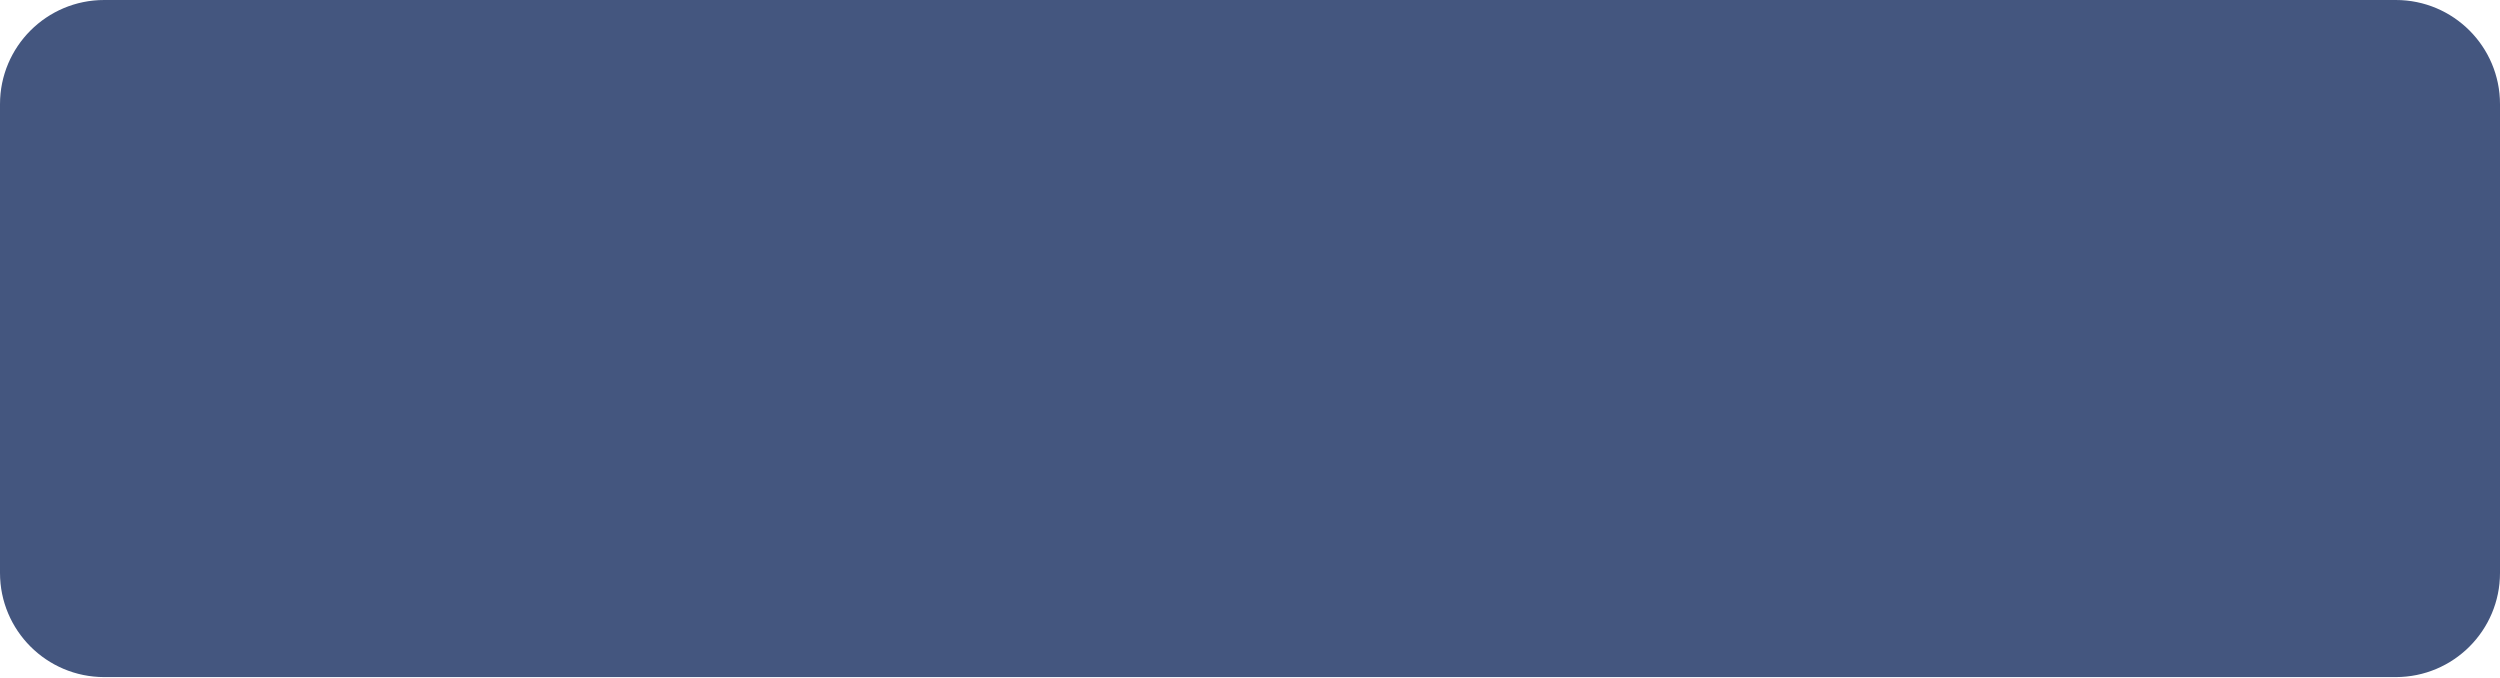
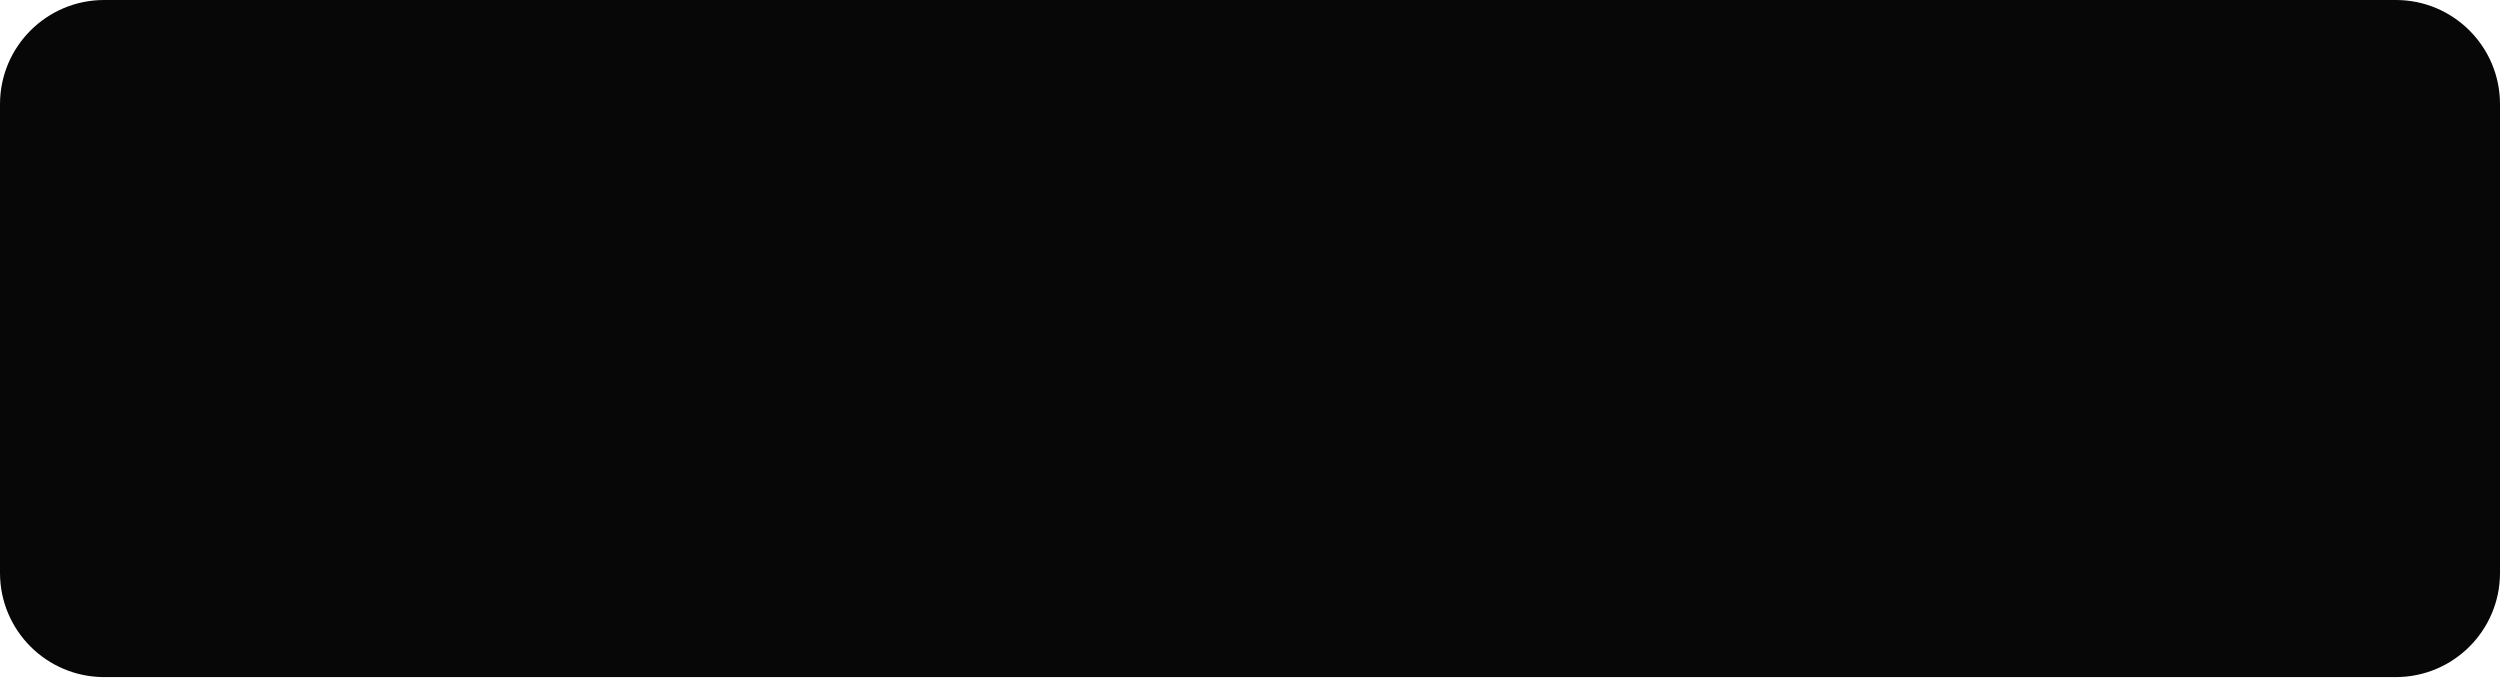
<svg xmlns="http://www.w3.org/2000/svg" id="svg4306" width="48" height="13" version="1.1" style="enable-background:new">
  <defs id="defs29">
    </defs>
  <g id="active-center">
-     <path id="rect4175" width="48" height="13" x="0" y="0" style="opacity:1;fill:#3f527c;fill-opacity:0.969;fill-rule:nonzero;stroke:none;stroke-width:2;stroke-linecap:round;stroke-linejoin:round;stroke-miterlimit:4;stroke-dasharray:none;stroke-opacity:1" d="m 2,0 h 44 a 2,2 45 0 1 2,2 v 9 a 2,2 135 0 1 -2,2 H 2 A 2,2 45 0 1 0,11 V 2 A 2,2 135 0 1 2,0 Z" />
+     <path id="rect4175" width="48" height="13" x="0" y="0" style="opacity:1;fill:{{palettes.secondary._30.hex}};fill-opacity:0.969;fill-rule:nonzero;stroke:none;stroke-width:2;stroke-linecap:round;stroke-linejoin:round;stroke-miterlimit:4;stroke-dasharray:none;stroke-opacity:1" d="m 2,0 h 44 a 2,2 45 0 1 2,2 v 9 a 2,2 135 0 1 -2,2 H 2 A 2,2 45 0 1 0,11 V 2 A 2,2 135 0 1 2,0 Z" />
  </g>
  <g id="hover-center" transform="translate(-22,-42)">
-     <path id="rect4175-75" width="48" height="13" x="0" y="0" style="opacity:0.9;fill:#3f527c;fill-opacity:0.969;fill-rule:nonzero;stroke:none;stroke-width:2;stroke-linecap:round;stroke-linejoin:round;stroke-miterlimit:4;stroke-dasharray:none;stroke-opacity:1;enable-background:new" d="m 2,0 h 44 a 2,2 45 0 1 2,2 v 9 a 2,2 135 0 1 -2,2 H 2 A 2,2 45 0 1 0,11 V 2 A 2,2 135 0 1 2,0 Z" transform="translate(74,42)" />
+     <path id="rect4175-75" width="48" height="13" x="0" y="0" style="opacity:0.9;fill:{{palettes.secondary._30.hex}};fill-opacity:0.969;fill-rule:nonzero;stroke:none;stroke-width:2;stroke-linecap:round;stroke-linejoin:round;stroke-miterlimit:4;stroke-dasharray:none;stroke-opacity:1;enable-background:new" d="m 2,0 h 44 a 2,2 45 0 1 2,2 v 9 a 2,2 135 0 1 -2,2 H 2 A 2,2 45 0 1 0,11 V 2 A 2,2 135 0 1 2,0 Z" transform="translate(74,42)" />
    <g id="g3" transform="matrix(1.500215,0,0,1.548411,-45.722,-29.16242)">
      <rect style="enable-background:new;fill:#d5d5d5;stroke-width:0.41;stroke-linecap:square;stroke-linejoin:round" id="rect1" width="7.006" height="5" x="73" y="4" transform="matrix(0.6665714,0,0,0.6458232,45.14154,45.95834)" />
    </g>
  </g>
  <g id="pressed-center" transform="translate(-26,-42)">
-     <path id="rect4175-75-6" width="48" height="13" x="0" y="0" style="opacity:0.9;fill:#3f527c;fill-opacity:0.969;fill-rule:nonzero;stroke:none;stroke-width:2;stroke-linecap:round;stroke-linejoin:round;stroke-miterlimit:4;stroke-dasharray:none;stroke-opacity:1;enable-background:new" d="m 2,0 h 44 a 2,2 45 0 1 2,2 v 9 a 2,2 135 0 1 -2,2 H 2 A 2,2 45 0 1 0,11 V 2 A 2,2 135 0 1 2,0 Z" transform="translate(127,42)" />
+     <path id="rect4175-75-6" width="48" height="13" x="0" y="0" style="opacity:0.9;fill:{{palettes.secondary._30.hex}};fill-opacity:0.969;fill-rule:nonzero;stroke:none;stroke-width:2;stroke-linecap:round;stroke-linejoin:round;stroke-miterlimit:4;stroke-dasharray:none;stroke-opacity:1;enable-background:new" d="m 2,0 h 44 a 2,2 45 0 1 2,2 v 9 a 2,2 135 0 1 -2,2 H 2 A 2,2 45 0 1 0,11 V 2 A 2,2 135 0 1 2,0 Z" transform="translate(127,42)" />
    <g id="g3-2" transform="matrix(1.500215,0,0,1.548411,6.889215,-29.16236)" style="enable-background:new">
      <rect style="fill:#d5d5d5;stroke-width:0.269;stroke-linecap:square;stroke-linejoin:round;enable-background:new" id="rect1-6" width="4.67" height="3.229" x="93.725" y="48.542" />
    </g>
  </g>
  <g id="inactive-center" transform="translate(48.41406,-43)" style="opacity:0.3">
    <path id="rect4175-75-6-0" width="48" height="13" x="0" y="0" style="opacity:0.9;fill:#767676;fill-opacity:1;fill-rule:nonzero;stroke:none;stroke-width:2;stroke-linecap:round;stroke-linejoin:round;stroke-miterlimit:4;stroke-dasharray:none;stroke-opacity:1;enable-background:new" d="m 2,0 h 44 a 2,2 45 0 1 2,2 v 9 a 2,2 135 0 1 -2,2 H 2 A 2,2 45 0 1 0,11 V 2 A 2,2 135 0 1 2,0 Z" transform="translate(55.33594,23)" />
  </g>
  <g style="opacity:0.3" transform="translate(27,-58)" id="deactivated-center">
    <path id="rect4175-75-6-0-6" width="48" height="13" x="0" y="0" style="opacity:0.9;fill:#767676;fill-opacity:1;fill-rule:nonzero;stroke:none;stroke-width:2;stroke-linecap:round;stroke-linejoin:round;stroke-miterlimit:4;stroke-dasharray:none;stroke-opacity:1;enable-background:new" d="m 2,0 h 44 a 2,2 45 0 1 2,2 v 9 a 2,2 135 0 1 -2,2 H 2 A 2,2 45 0 1 0,11 V 2 A 2,2 135 0 1 2,0 Z" transform="translate(24,38)" />
  </g>
</svg>
